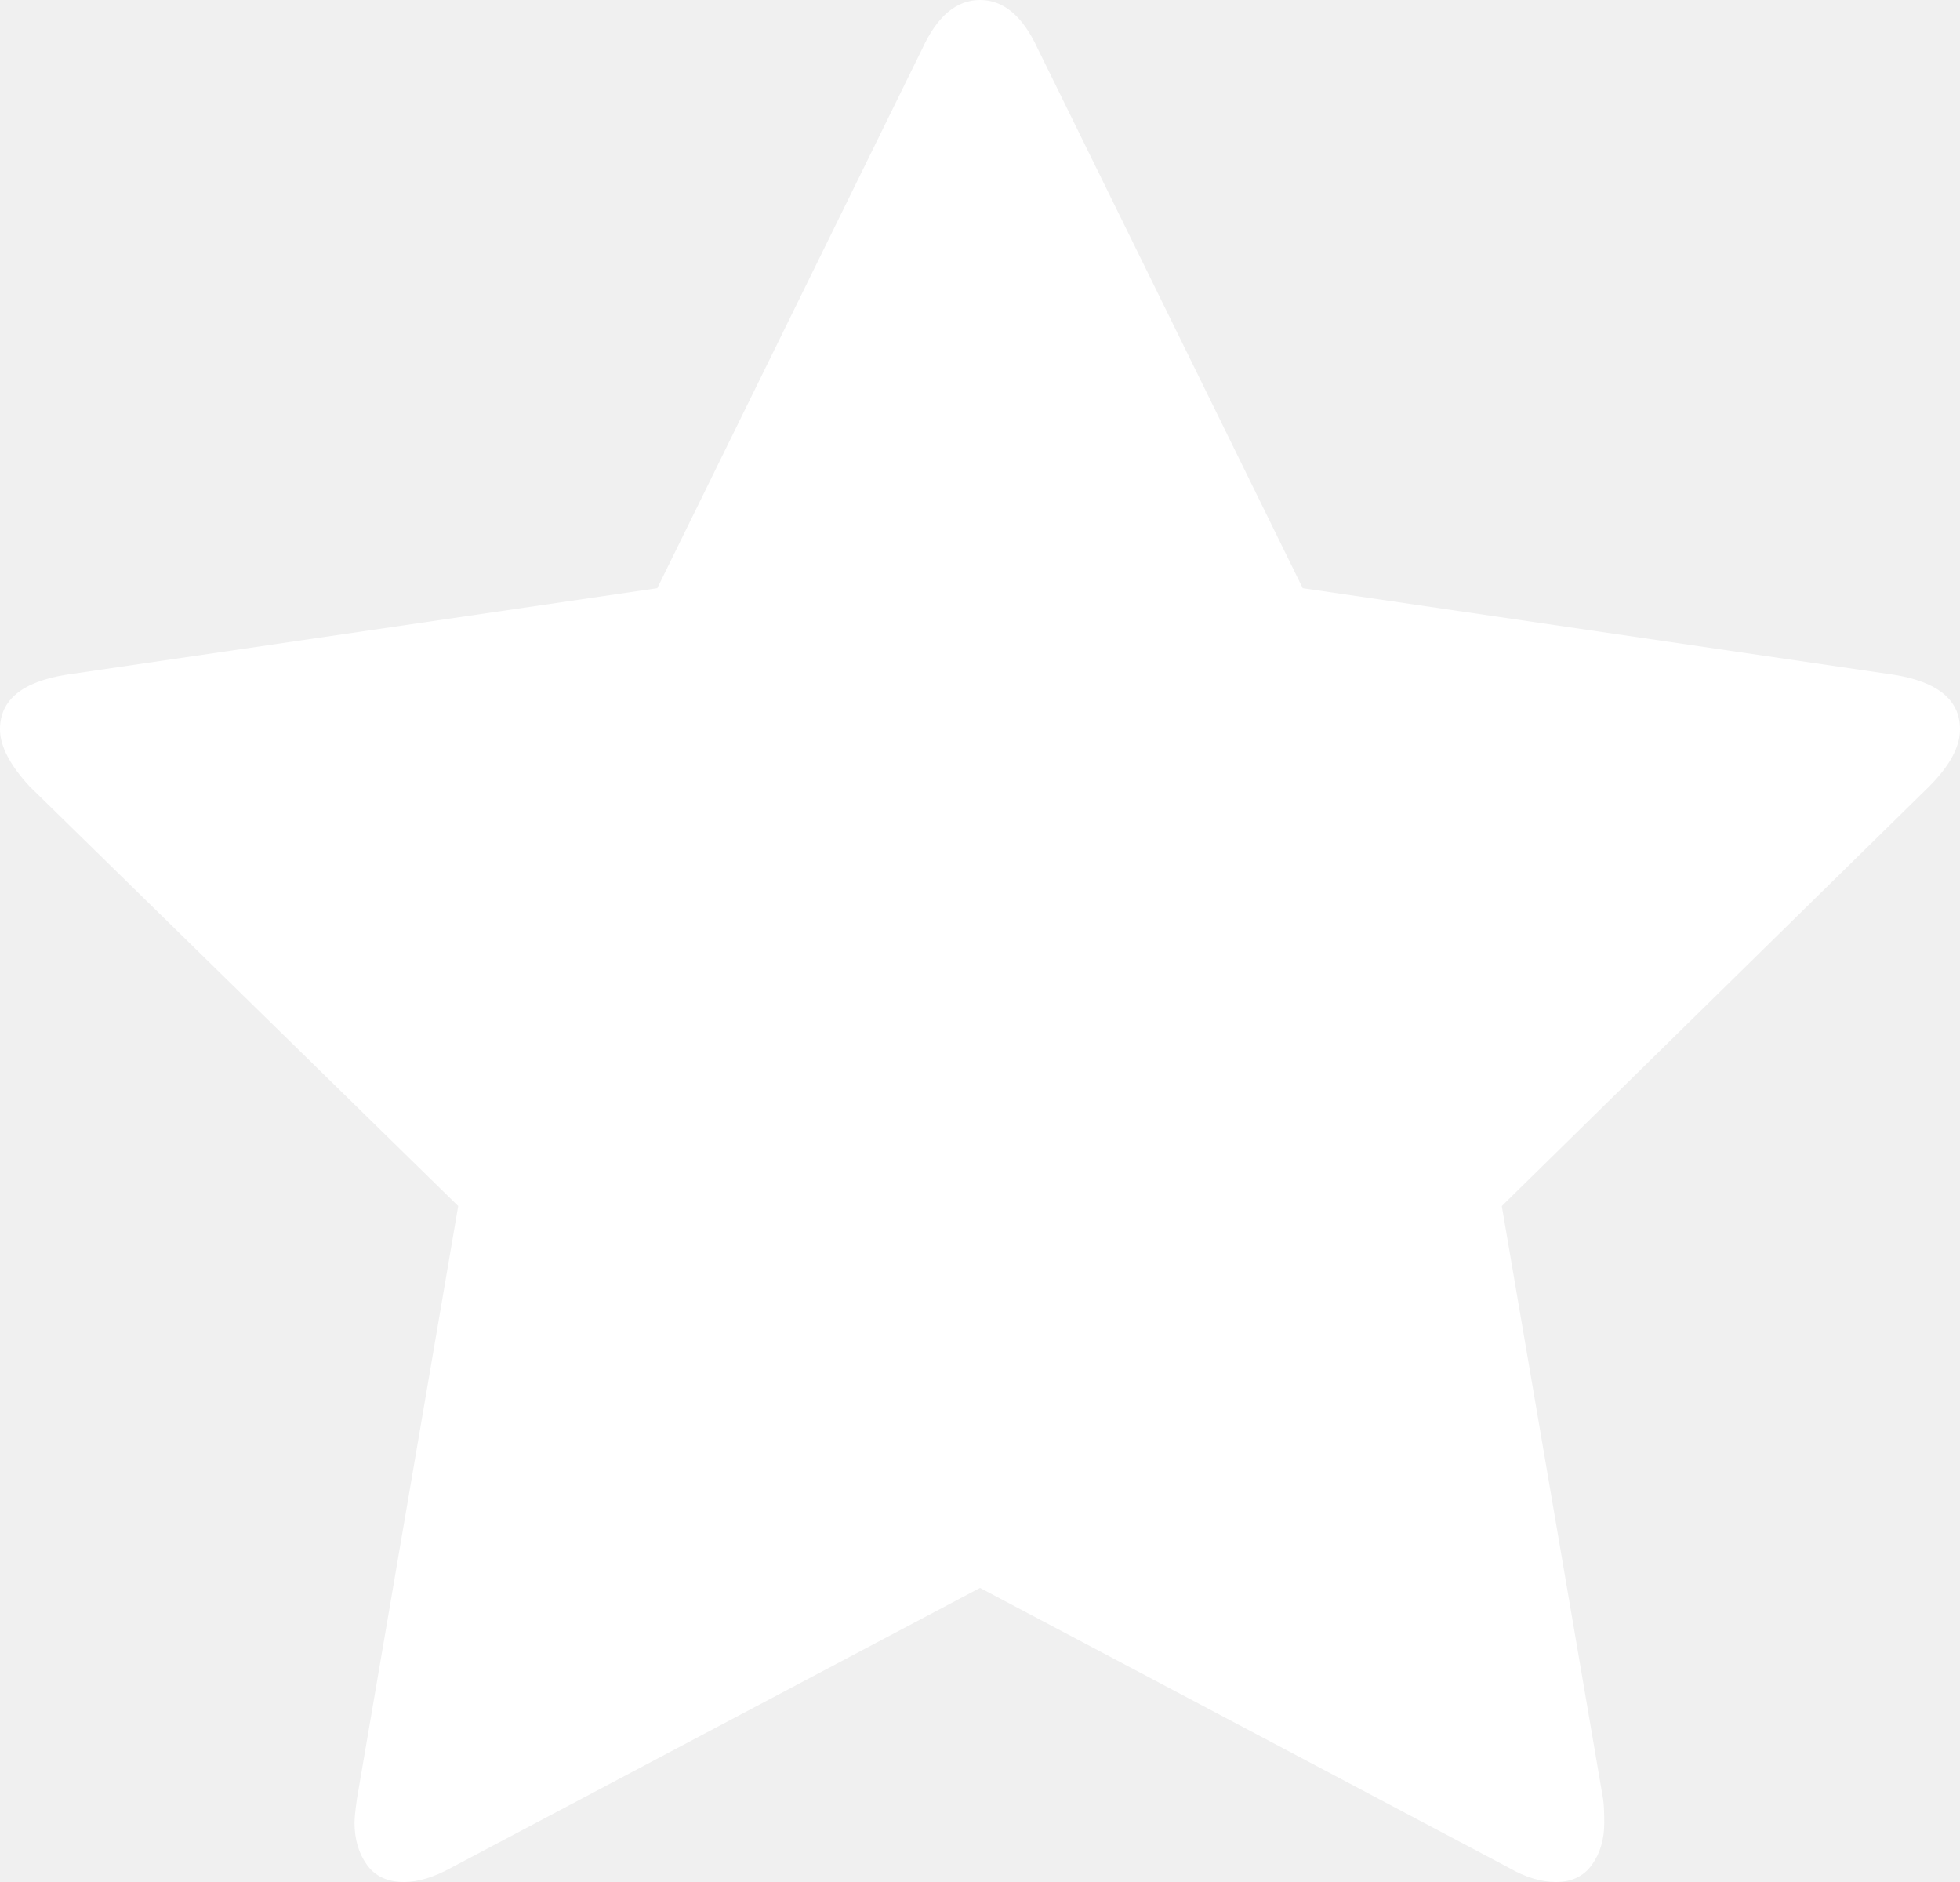
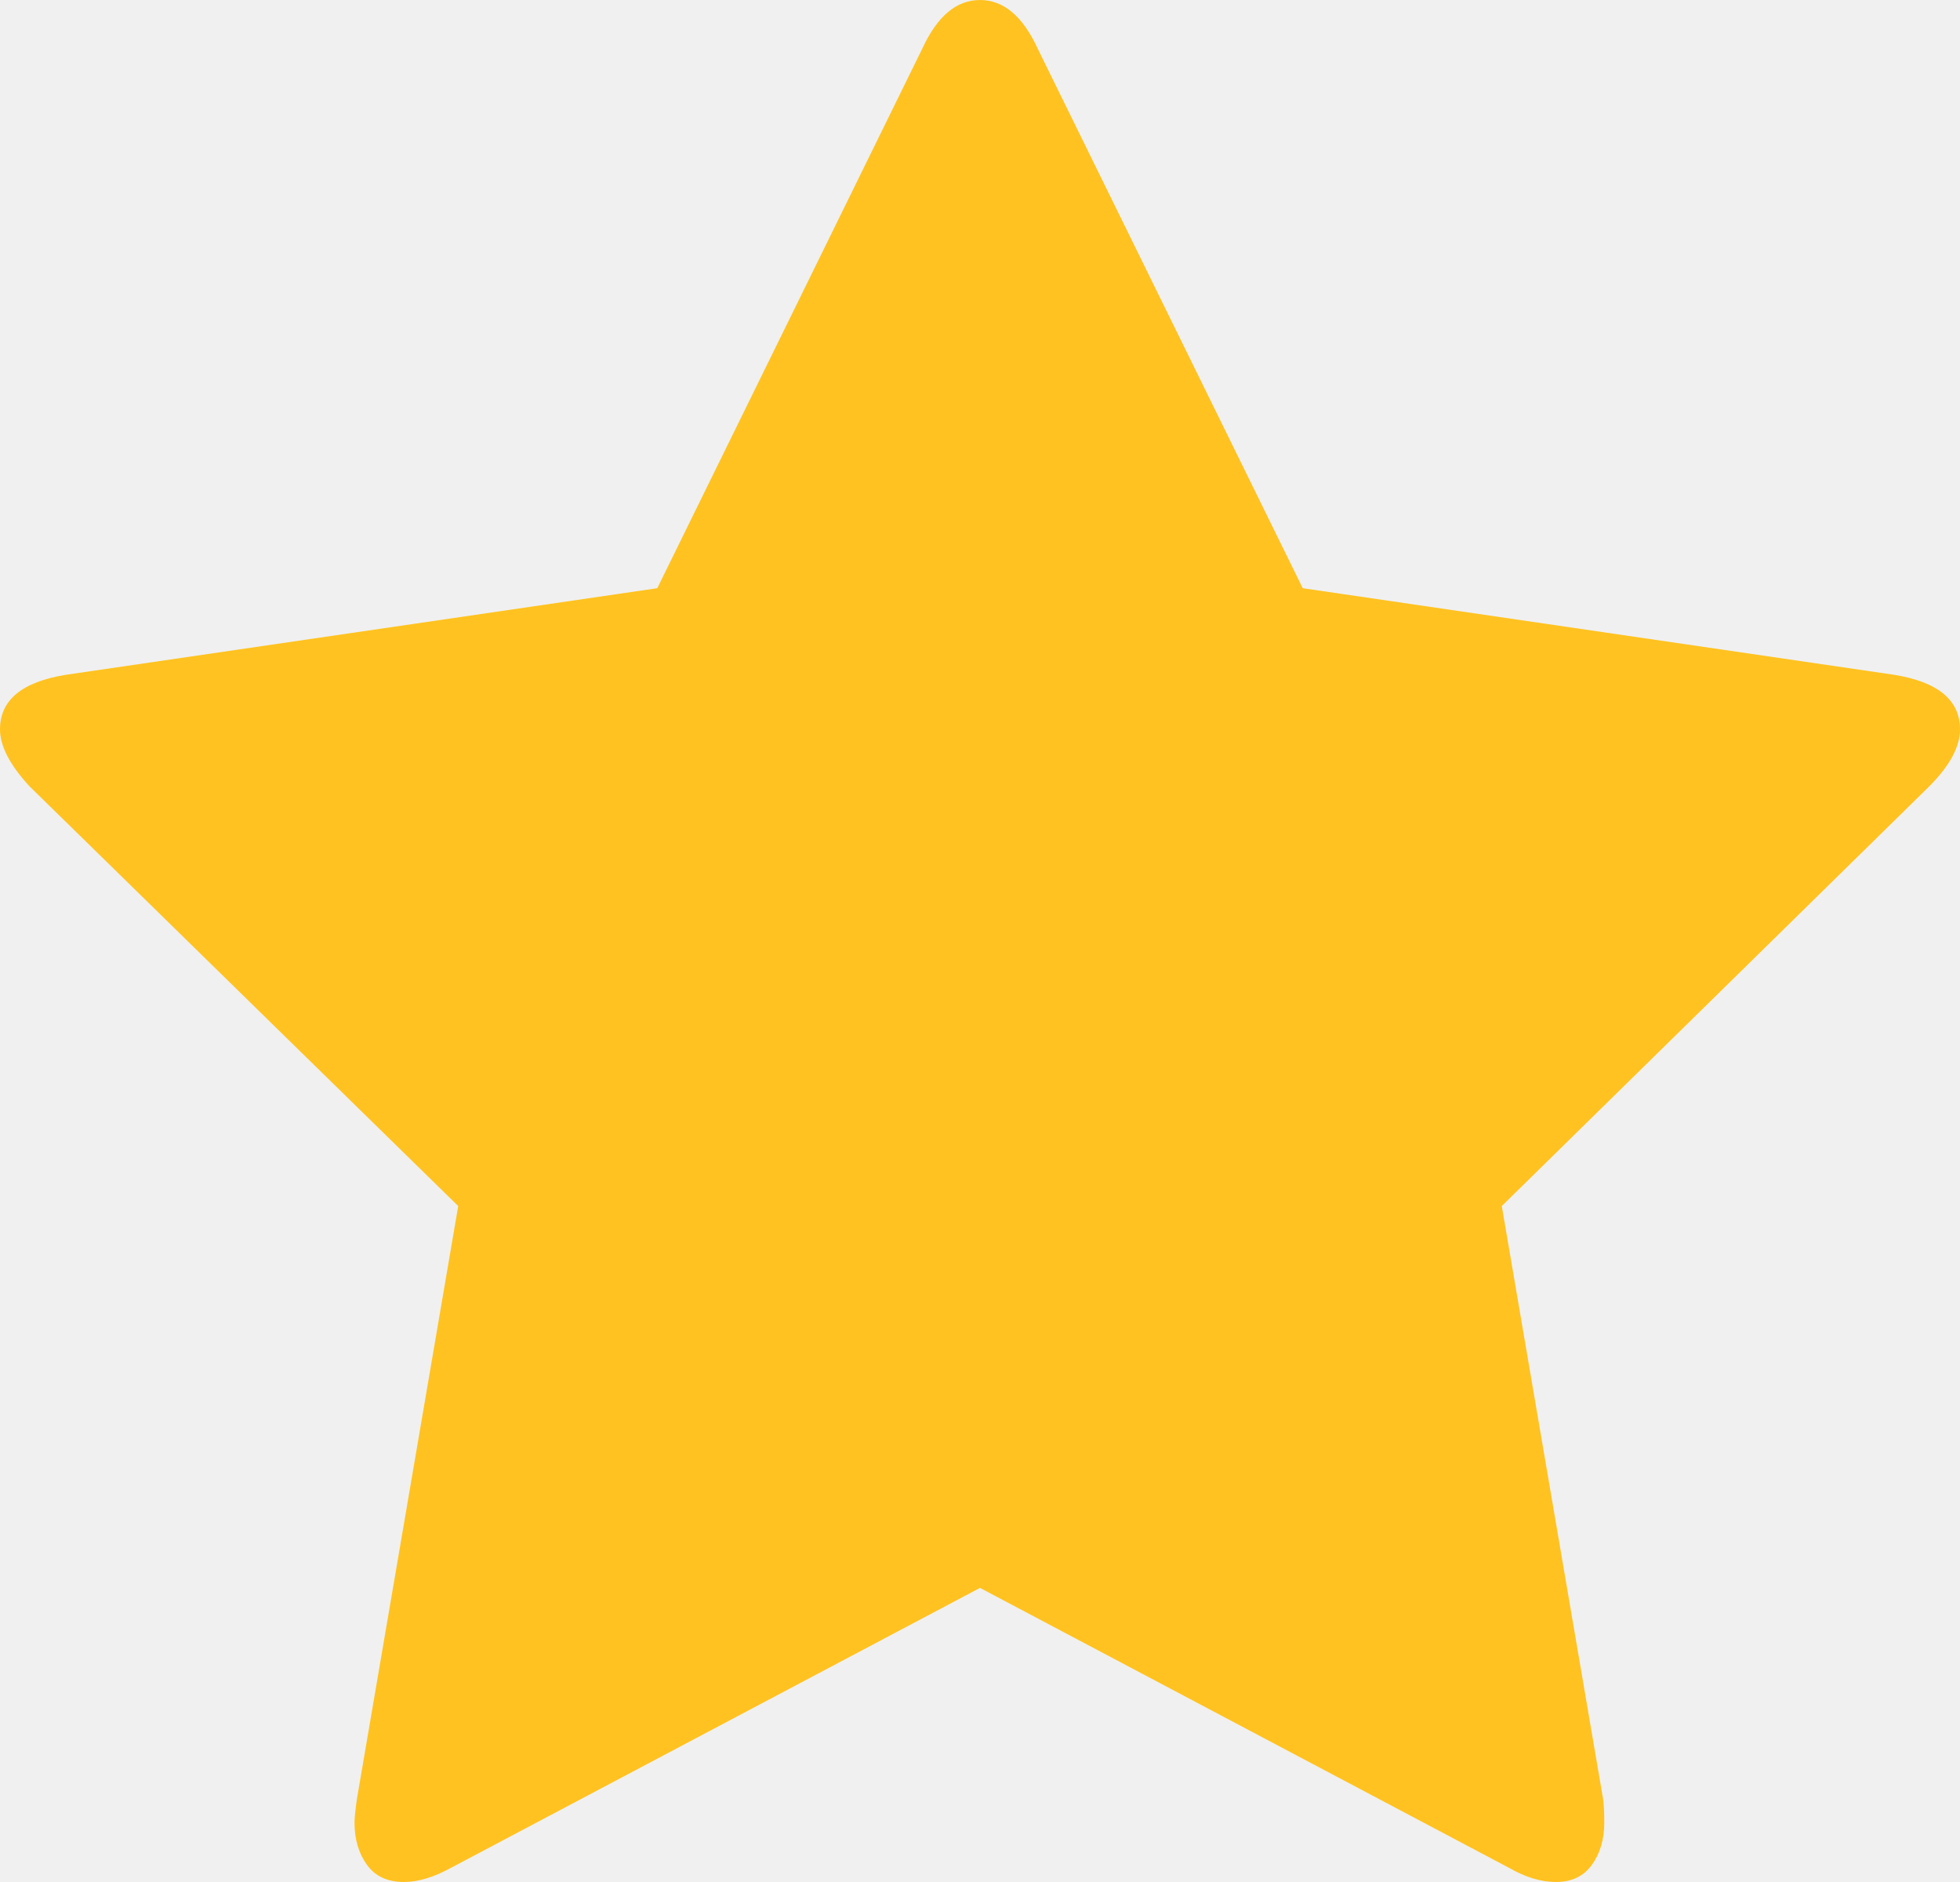
<svg xmlns="http://www.w3.org/2000/svg" version="1.1" width="50px" height="48px">
-   <g transform="matrix(1 0 0 1 -437 -430 )">
-     <path d="M 48.317 17.21  C 49.439 17.391  50 17.855  50 18.601  C 50 19.045  49.74 19.529  49.219 20.053  L 38.311 30.76  L 40.895 45.883  C 40.915 46.024  40.925 46.226  40.925 46.488  C 40.925 46.911  40.82 47.269  40.61 47.561  C 40.4 47.854  40.094 48  39.694 48  C 39.313 48  38.912 47.879  38.492 47.637  L 25 40.499  L 11.508 47.637  C 11.068 47.879  10.667 48  10.306 48  C 9.886 48  9.57 47.854  9.36 47.561  C 9.15 47.269  9.044 46.911  9.044 46.488  C 9.044 46.367  9.065 46.165  9.105 45.883  L 11.689 30.76  L 0.751 20.053  C 0.25 19.509  0 19.025  0 18.601  C 0 17.855  0.561 17.391  1.683 17.21  L 16.767 15.002  L 23.528 1.24  C 23.908 0.413  24.399 0  25 0  C 25.601 0  26.092 0.413  26.472 1.24  L 33.233 15.002  L 48.317 17.21  Z " fill-rule="nonzero" fill="#ffffff" stroke="none" transform="matrix(1 0 0 1 437 430 )" />
+   <g transform="matrix(1 0 0 1 -67 -430 )">
+     <path d="M 48.317 17.21  C 49.439 17.391  50 17.855  50 18.601  C 50 19.045  49.74 19.529  49.219 20.053  L 38.311 30.76  L 40.895 45.883  C 40.915 46.024  40.925 46.226  40.925 46.488  C 40.925 46.911  40.82 47.269  40.61 47.561  C 40.4 47.854  40.094 48  39.694 48  C 39.313 48  38.912 47.879  38.492 47.637  L 25 40.499  L 11.508 47.637  C 11.068 47.879  10.667 48  10.306 48  C 9.886 48  9.57 47.854  9.36 47.561  C 9.15 47.269  9.044 46.911  9.044 46.488  C 9.044 46.367  9.065 46.165  9.105 45.883  L 11.689 30.76  L 0.751 20.053  C 0.25 19.509  0 19.025  0 18.601  C 0 17.855  0.561 17.391  1.683 17.21  L 16.767 15.002  L 23.528 1.24  C 23.908 0.413  24.399 0  25 0  C 25.601 0  26.092 0.413  26.472 1.24  L 33.233 15.002  L 48.317 17.21  Z " fill-rule="nonzero" fill="#ffc220" stroke="none" transform="matrix(1 0 0 1 67 430 )" />
  </g>
</svg>
